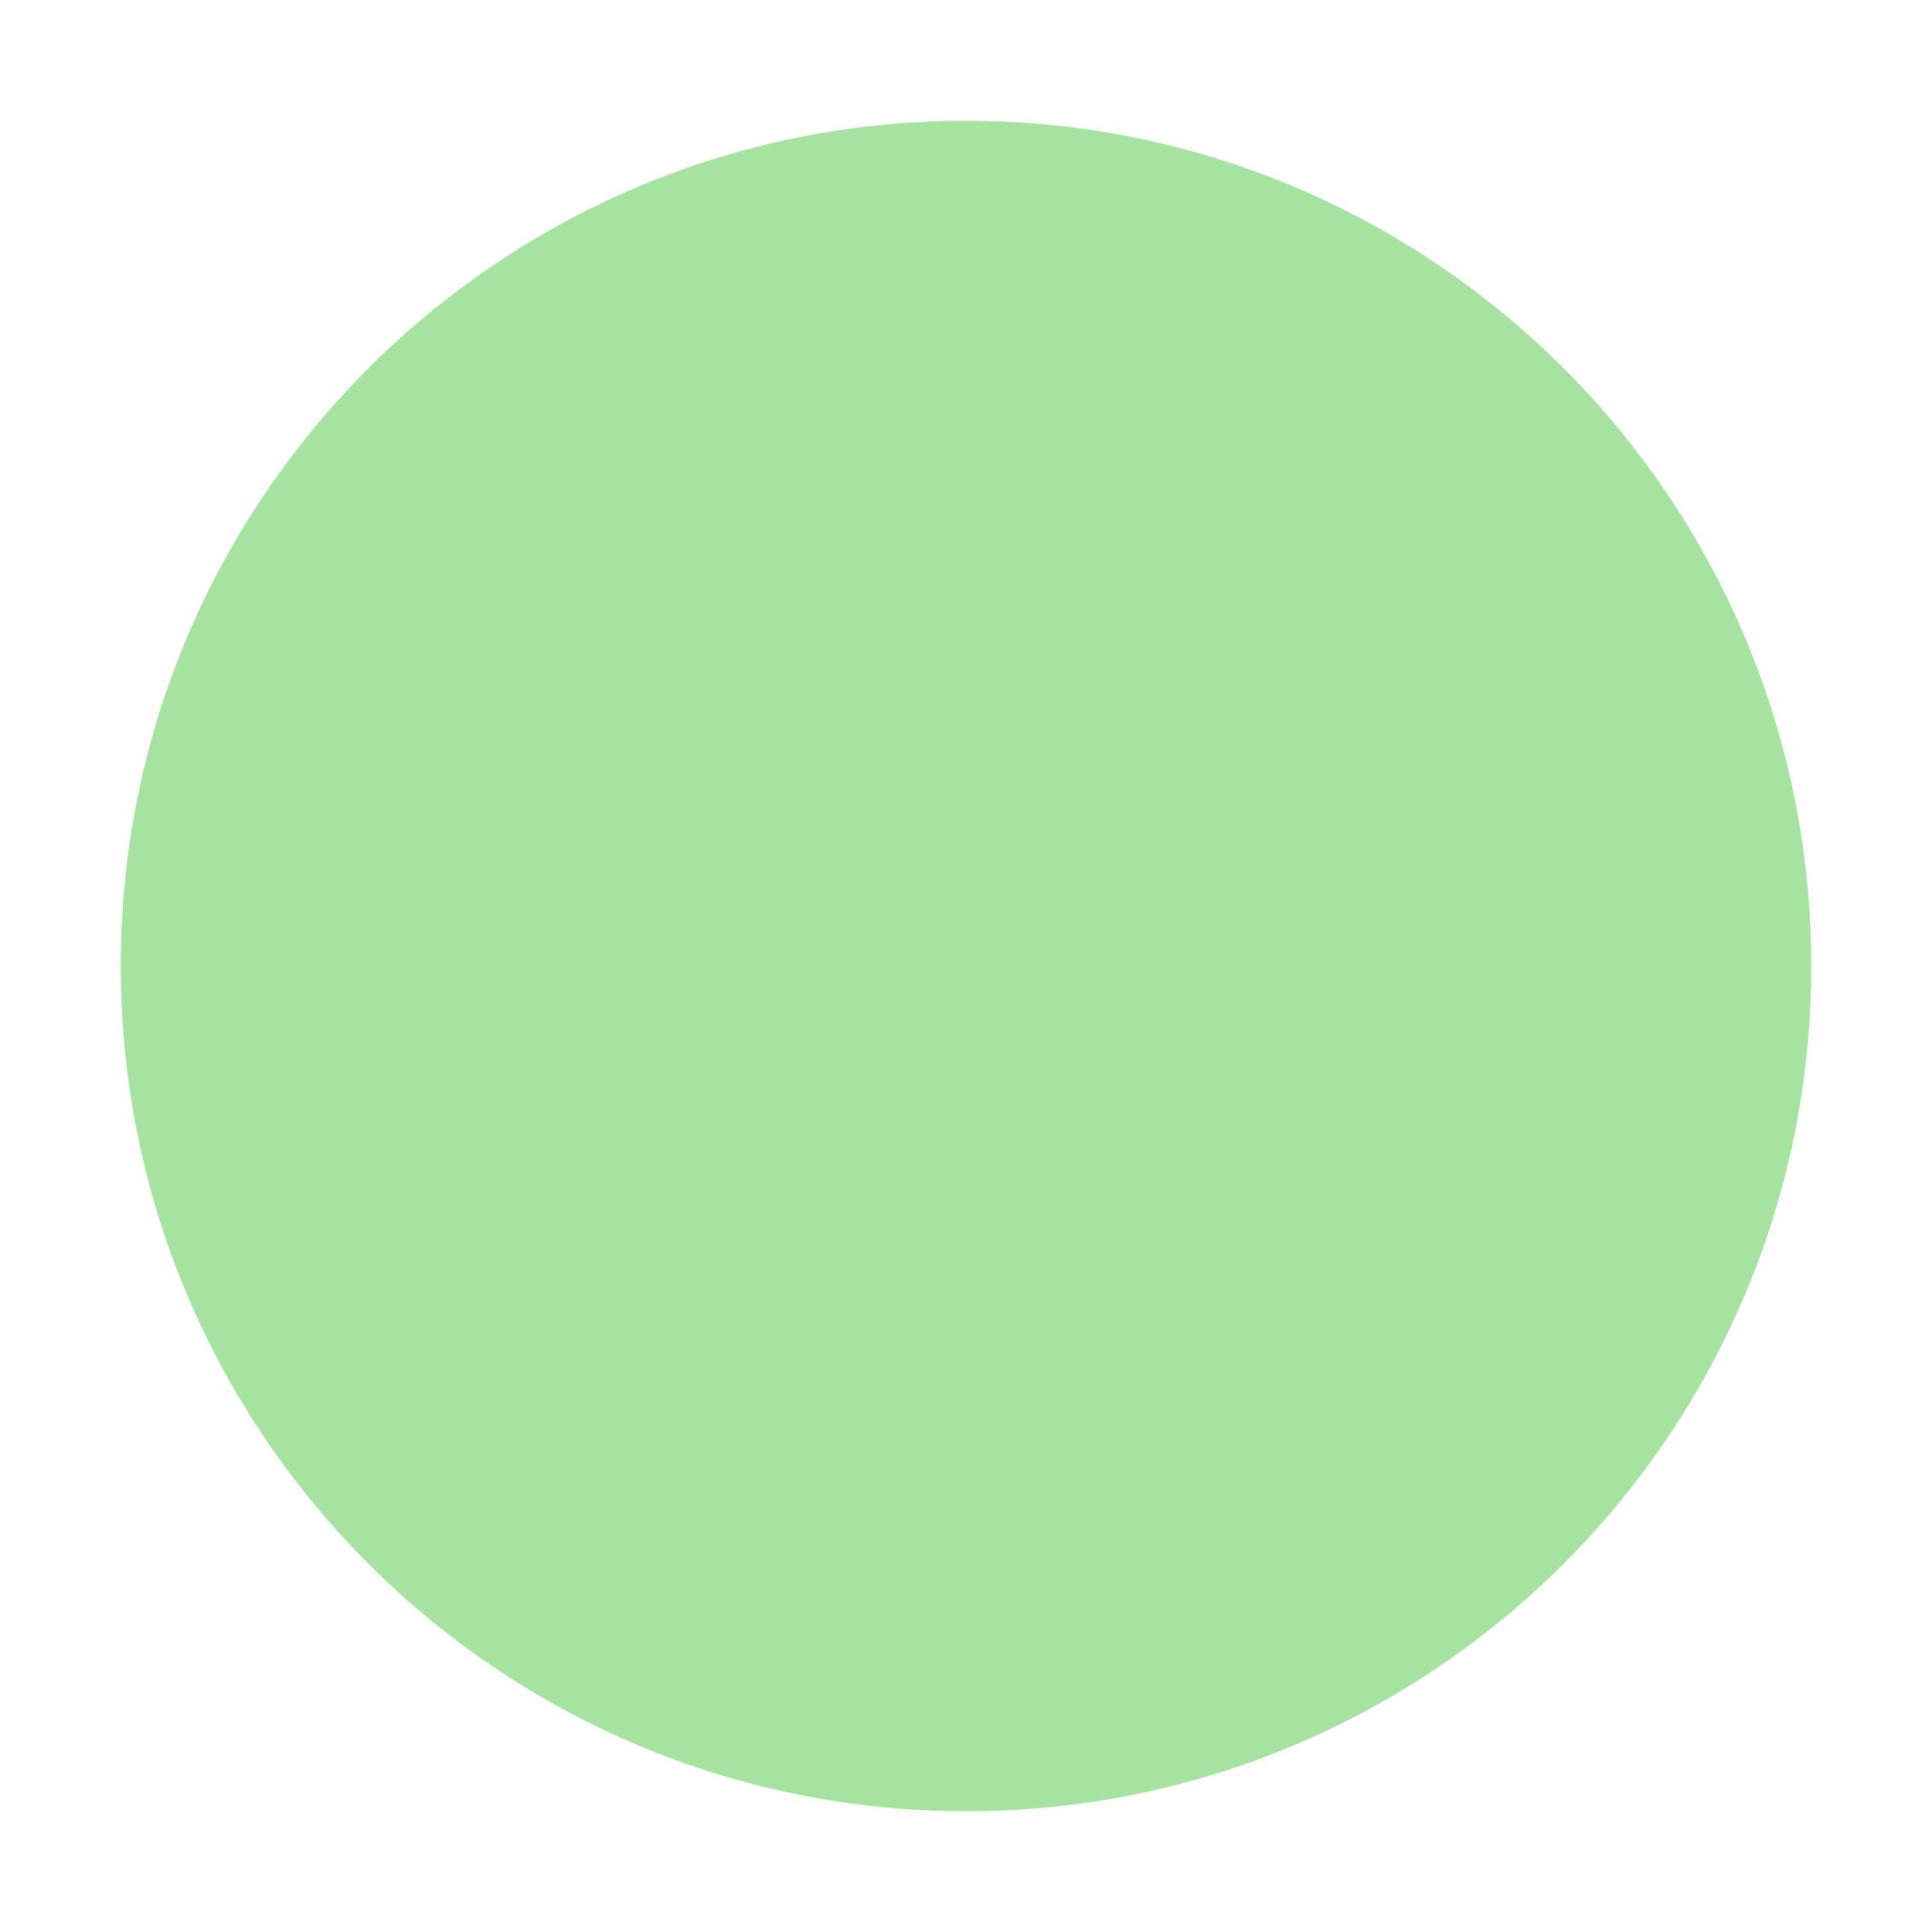
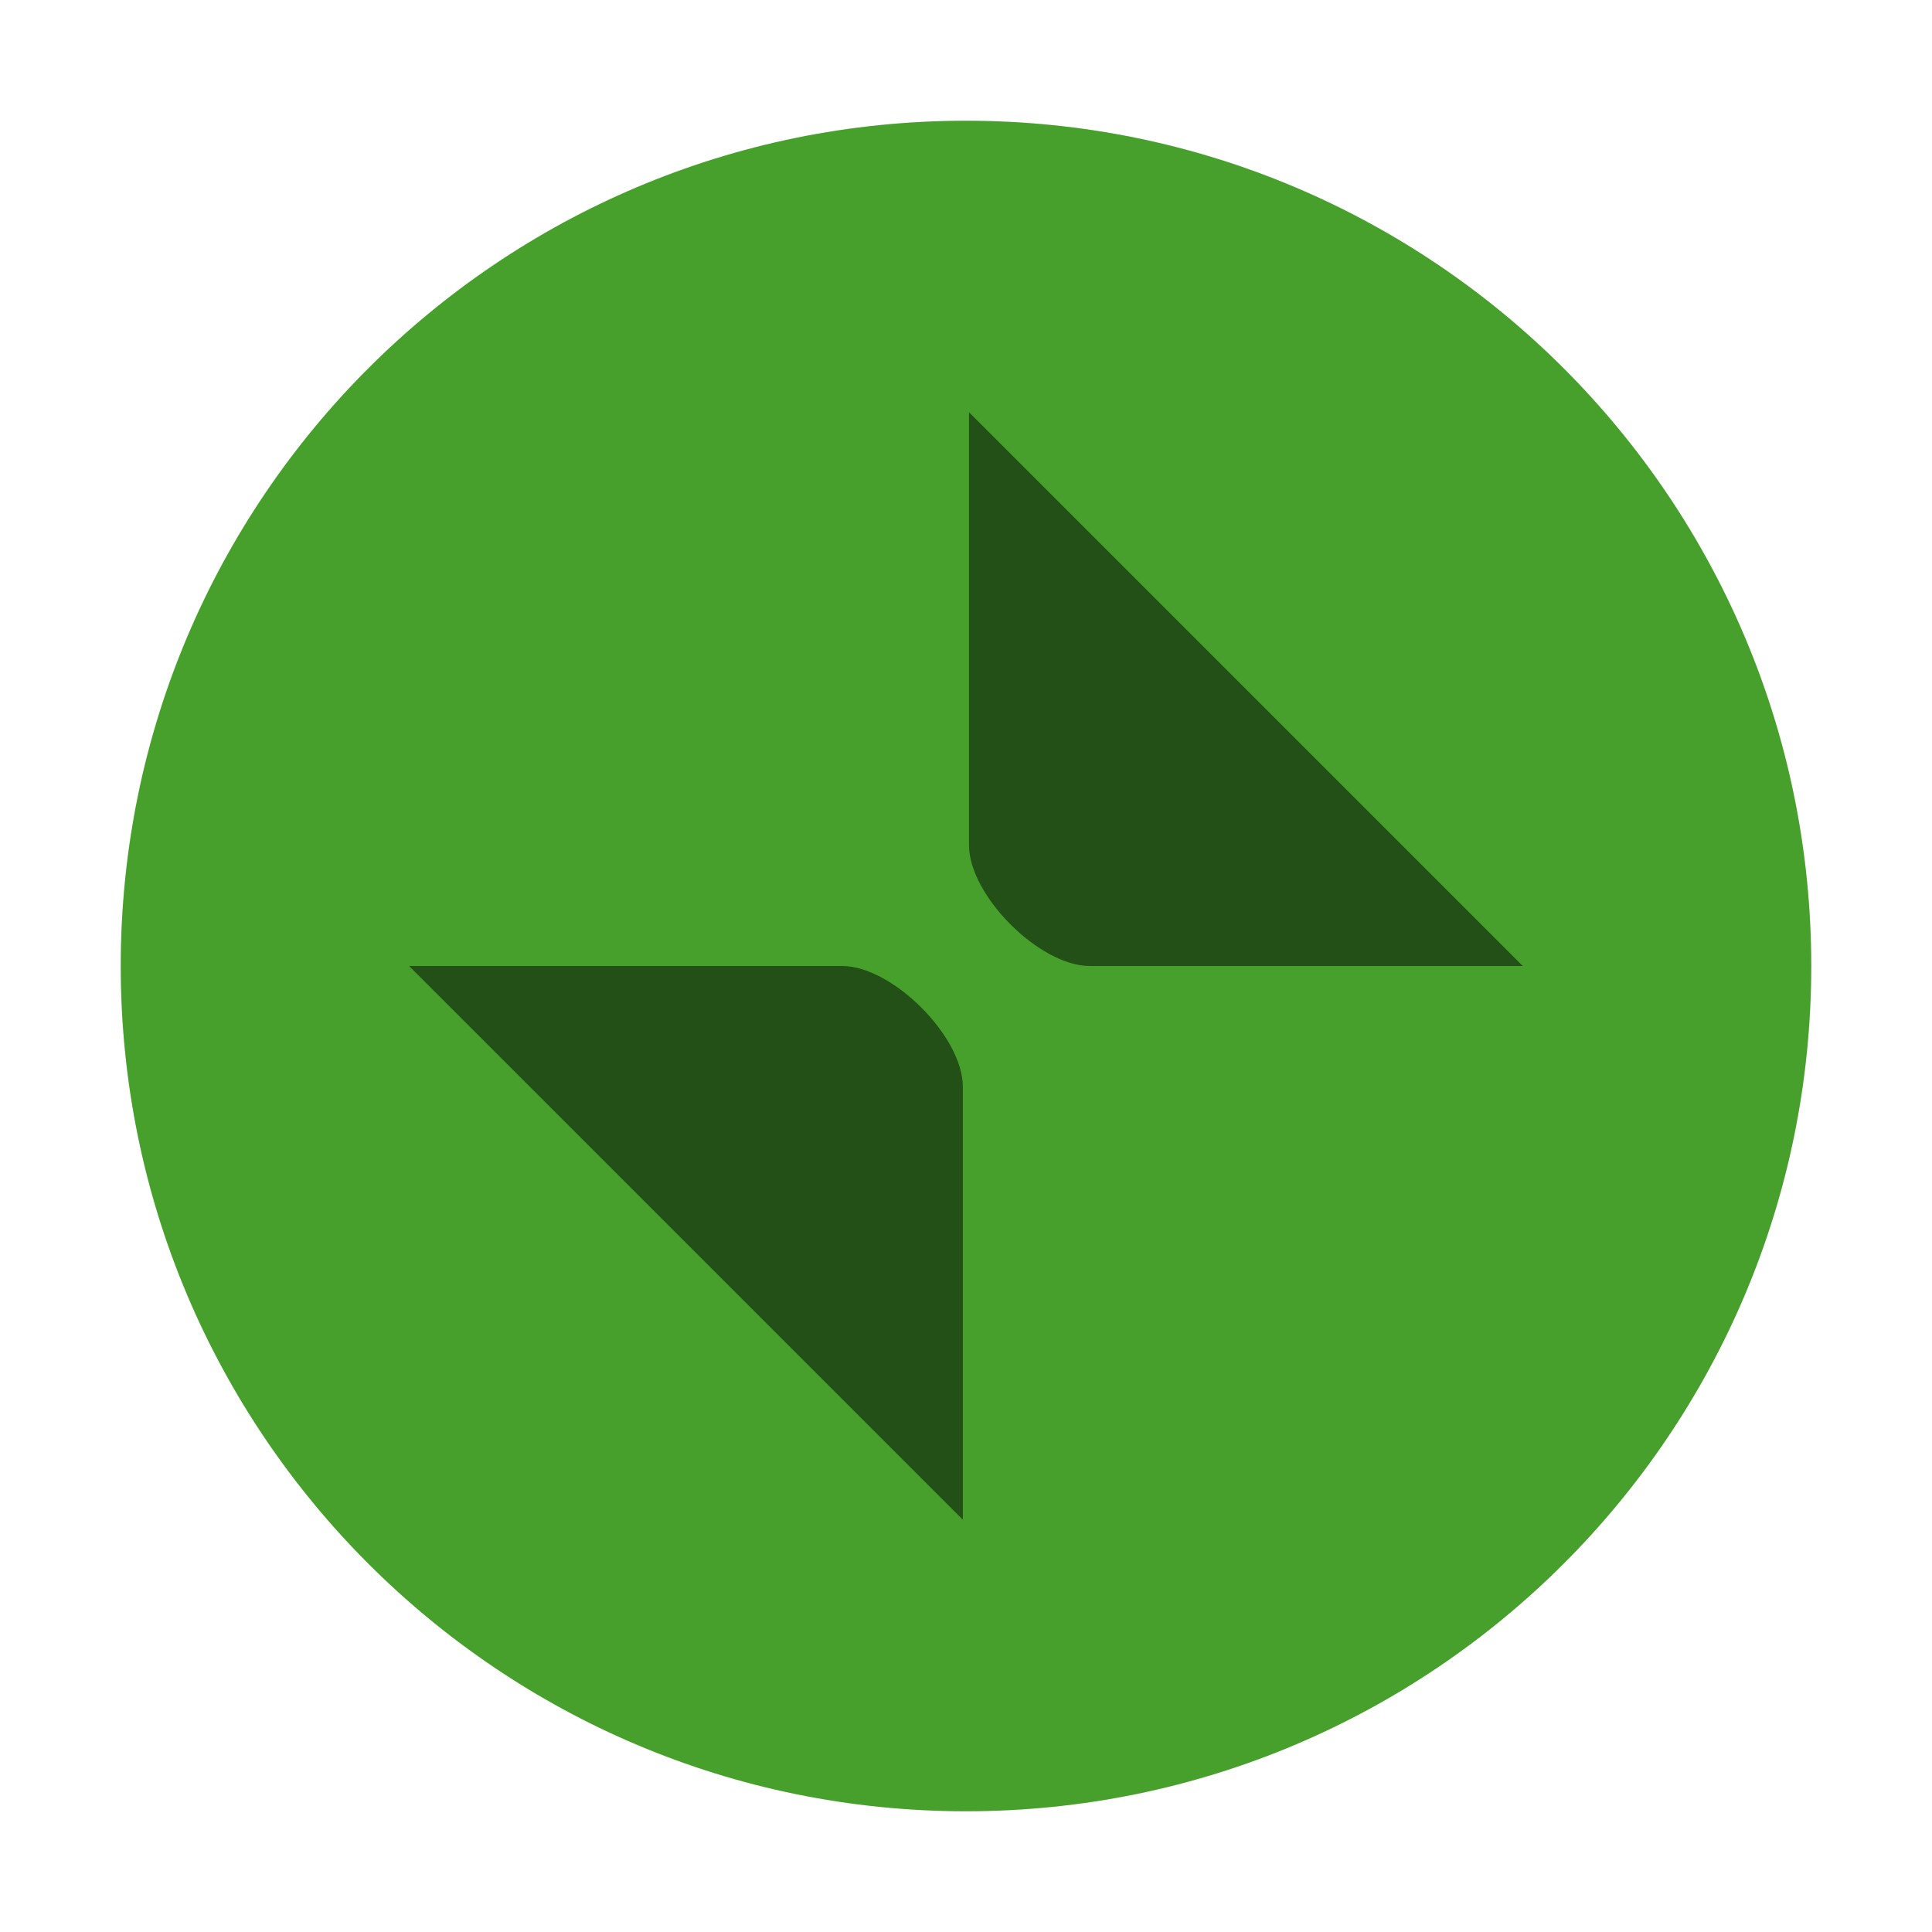
<svg xmlns="http://www.w3.org/2000/svg" width="16" height="16" version="1.1" id="svg2214">
  <defs id="defs2218" />
  <g fill-rule="evenodd" id="g2210">
-     <path d="M 8,15 C 11.866,15 15,11.866 15,8 15,4.134 11.866,1 8,1 4.134,1 1,4.134 1,8 c 0,3.866 3.134,7 7,7" fill="#a6e3a1" stroke-width="2.94" id="path2206" />
+     <path d="M 8,15 C 11.866,15 15,11.866 15,8 15,4.134 11.866,1 8,1 4.134,1 1,4.134 1,8 c 0,3.866 3.134,7 7,7" fill="#59c837" stroke-width="2.94" id="path2206" />
+     <path d="m8 15c3.866 0 7-3.134 7-7 0-3.866-3.134-7-7-7-3.866 0-7 3.134-7 7 0 3.866 3.134 7 7 7" opacity=".2" stroke-width="2.94" id="path2208" />
  </g>
+   <path d="m8.025 3.414v3.586c0 0.416 0.584 1 1 1h3.586zm-4.637 4.586 4.586 4.586v-3.586c0-0.416-0.584-1-1-1z" opacity=".5" stroke-width="3.78" id="path2212" />
</svg>
